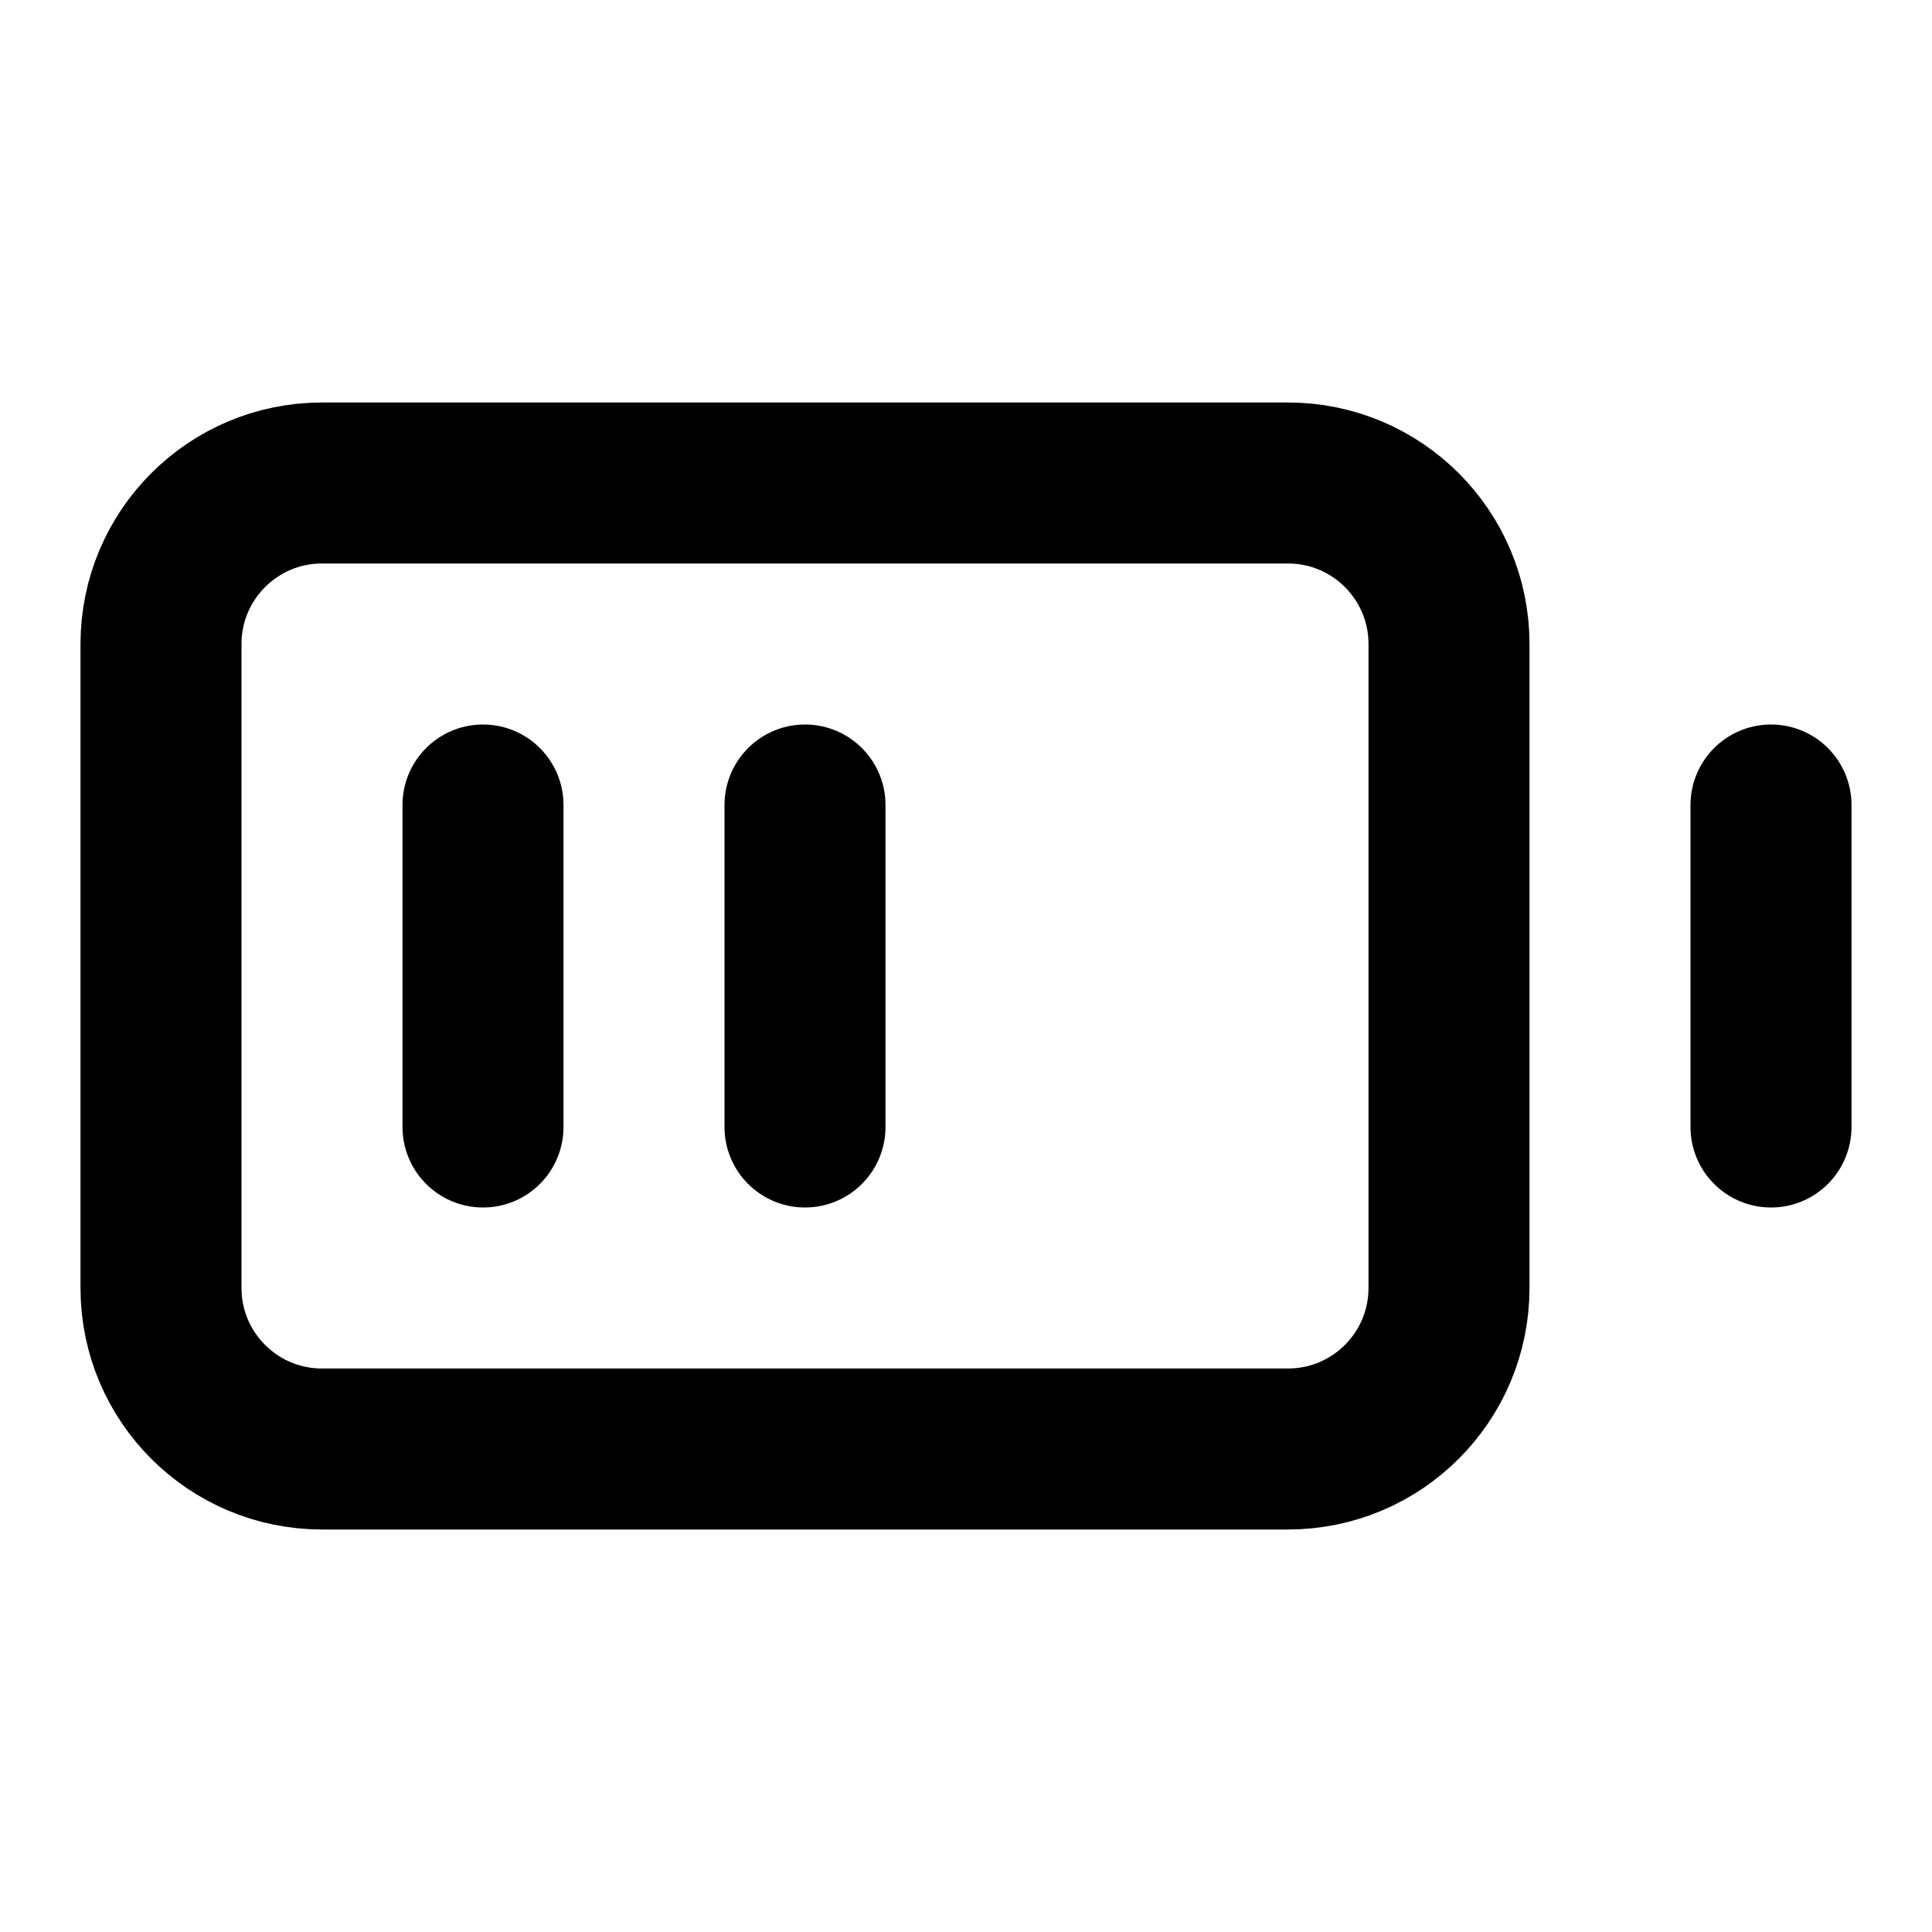
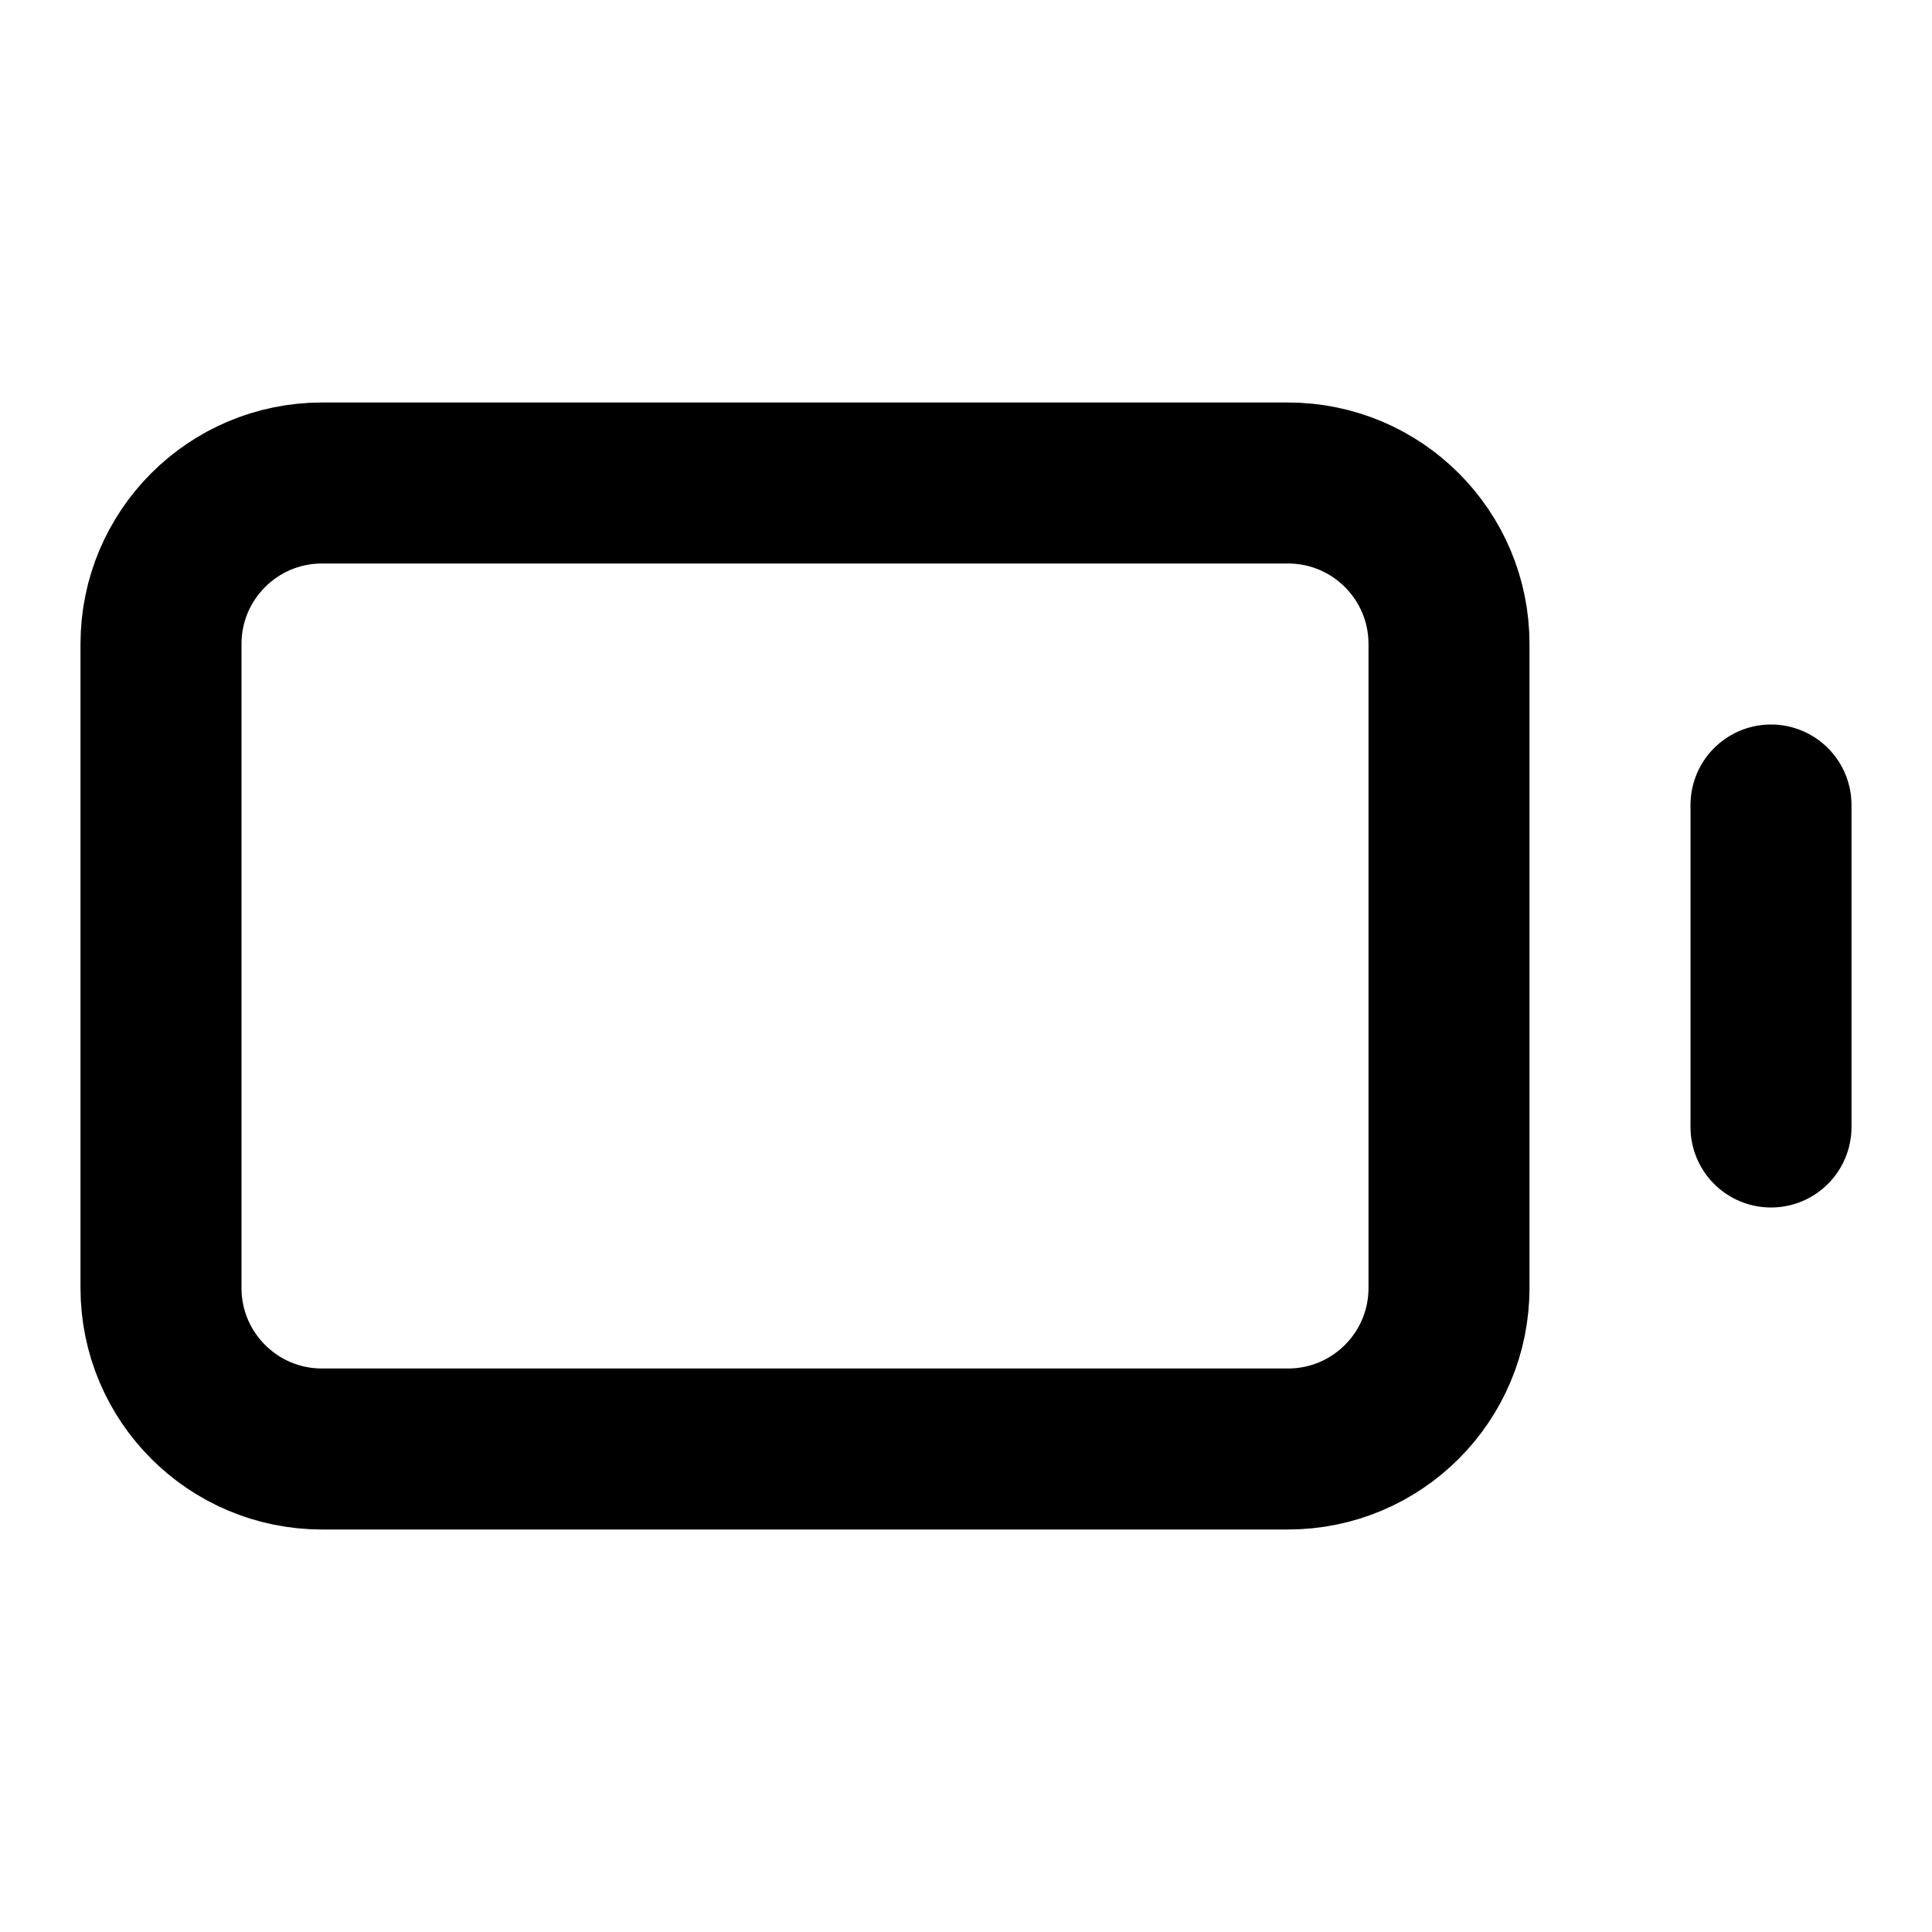
<svg xmlns="http://www.w3.org/2000/svg" width="24" height="24" viewBox="0 0 24 24" fill="none" stroke="currentColor" stroke-width="2" stroke-linecap="round" stroke-linejoin="round">
-   <path d="M10 14v-4" />
-   <path d="M22 14v-4" />
-   <path d="M6 14v-4" />
+   <path d="M 22 14 L 22 10" />
  <rect x="2" y="6" width="16" height="12" rx="2" />
</svg>
